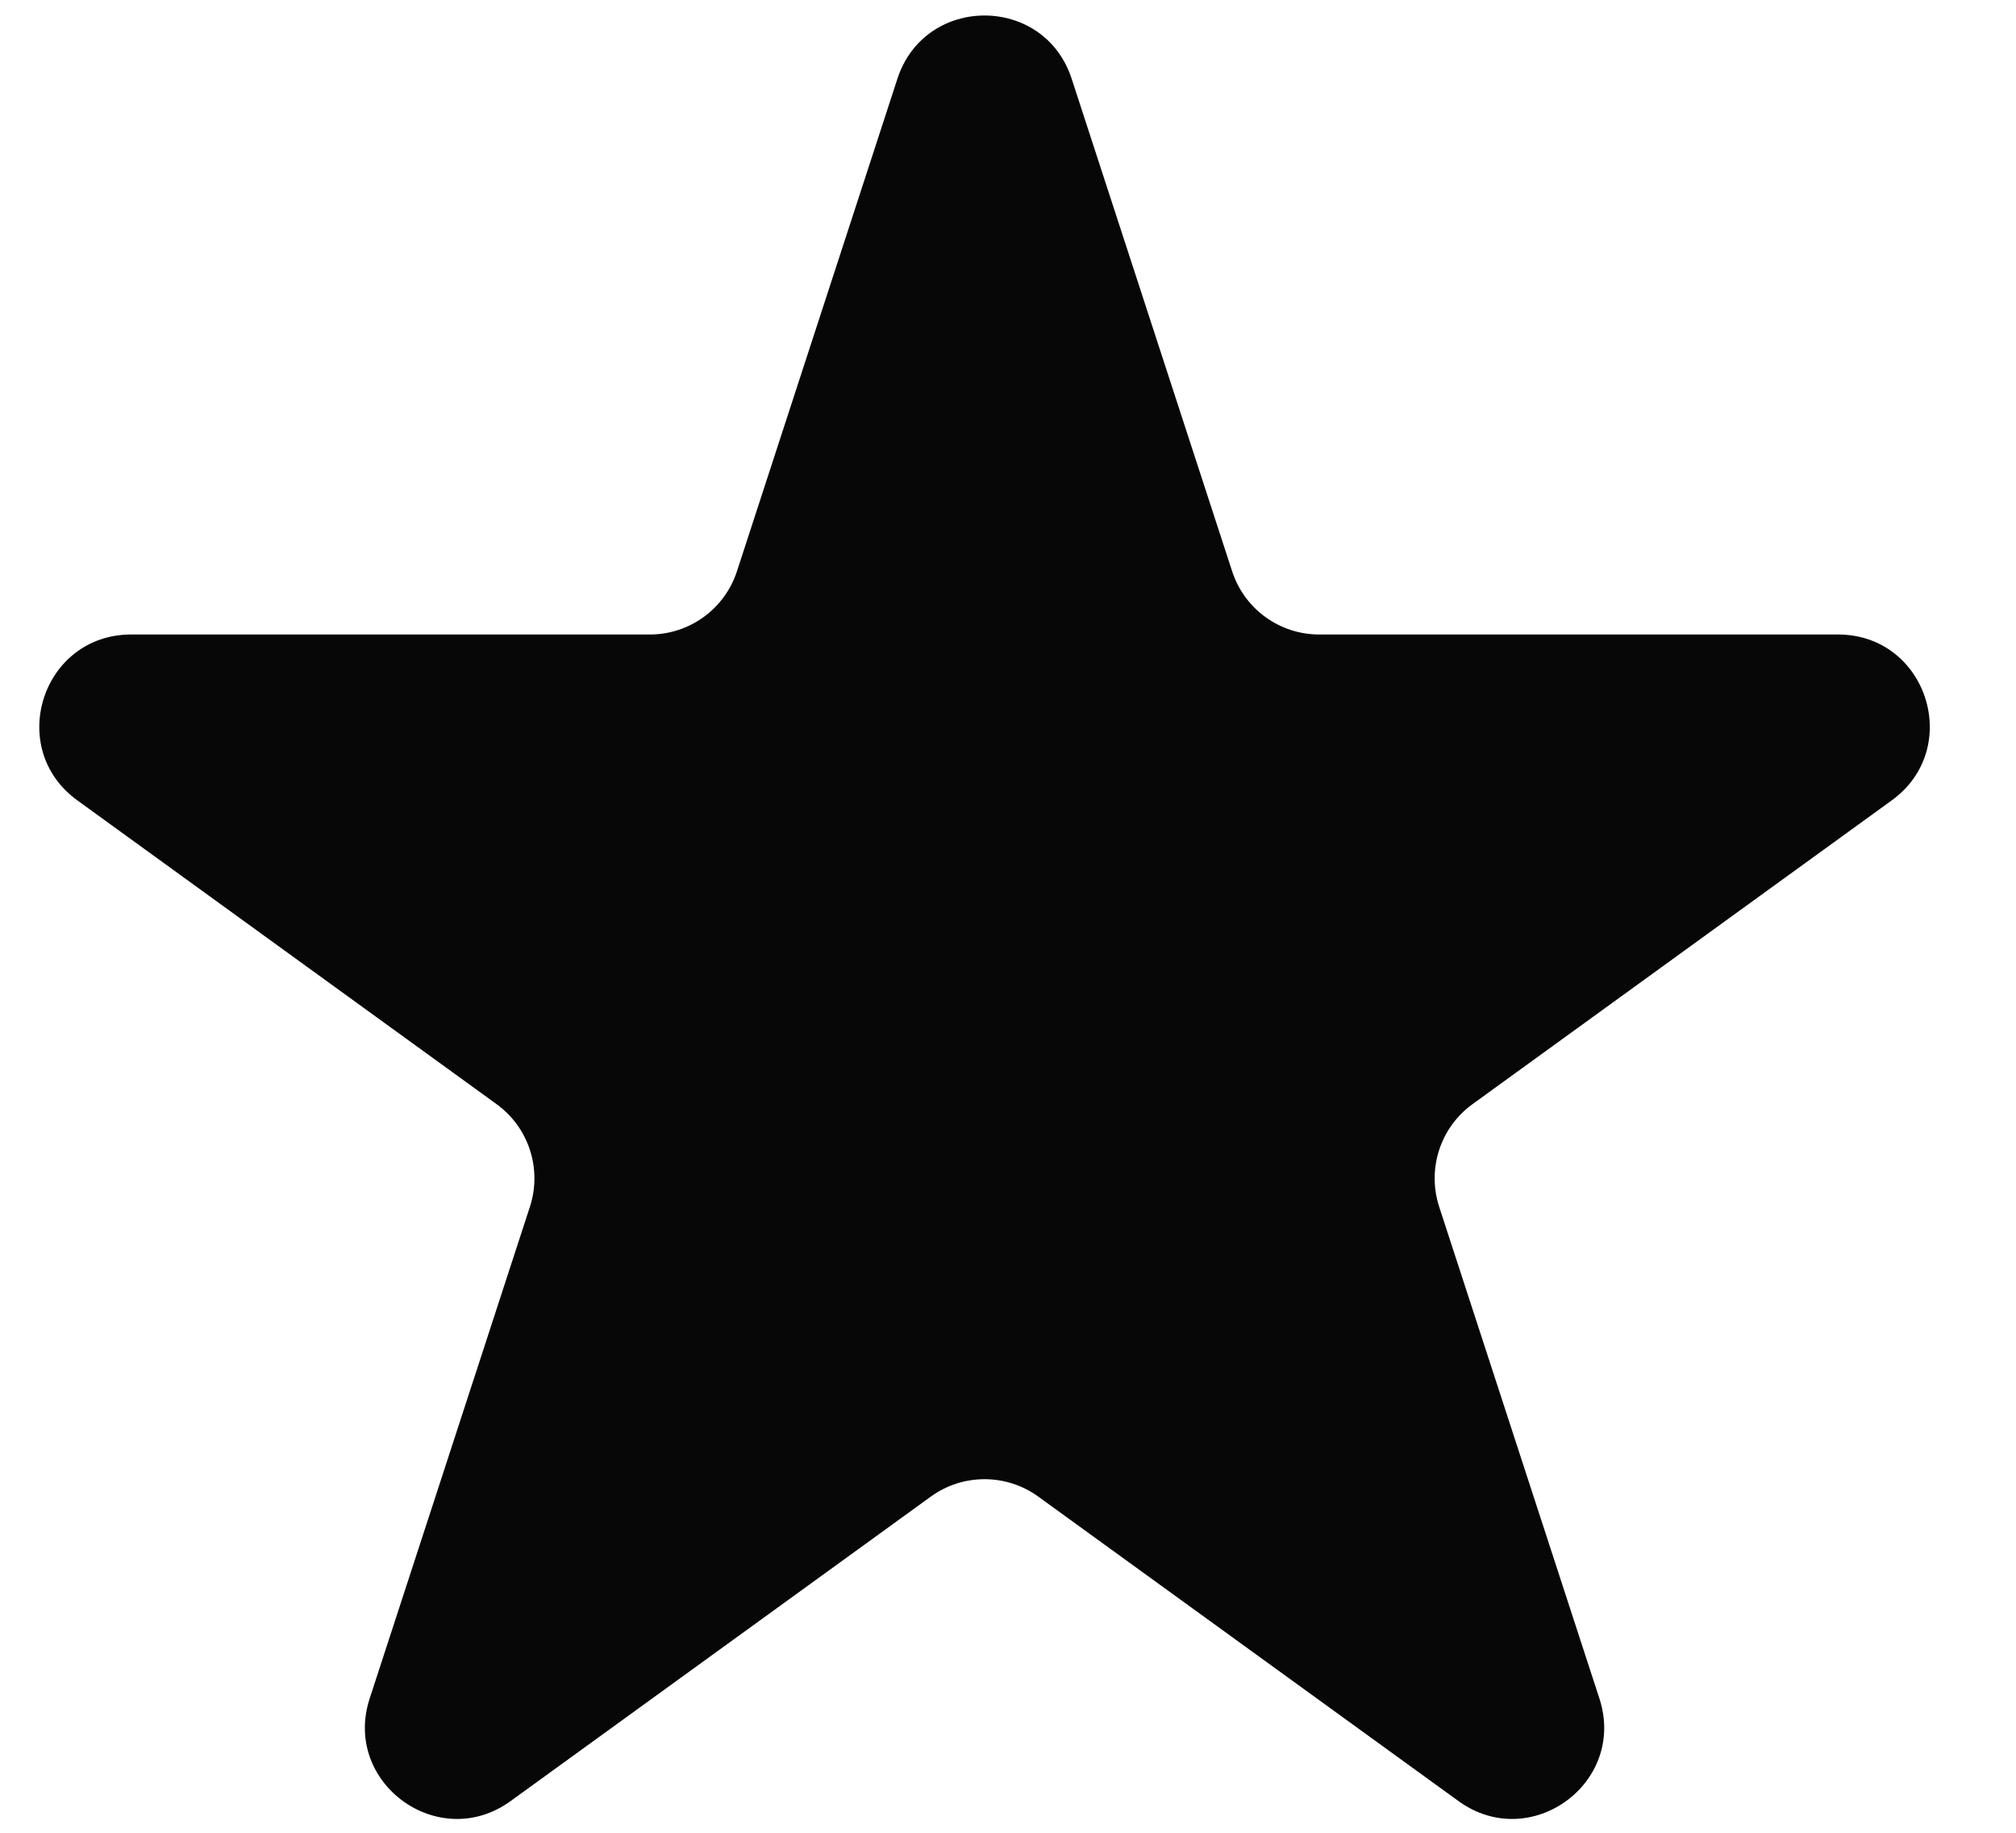
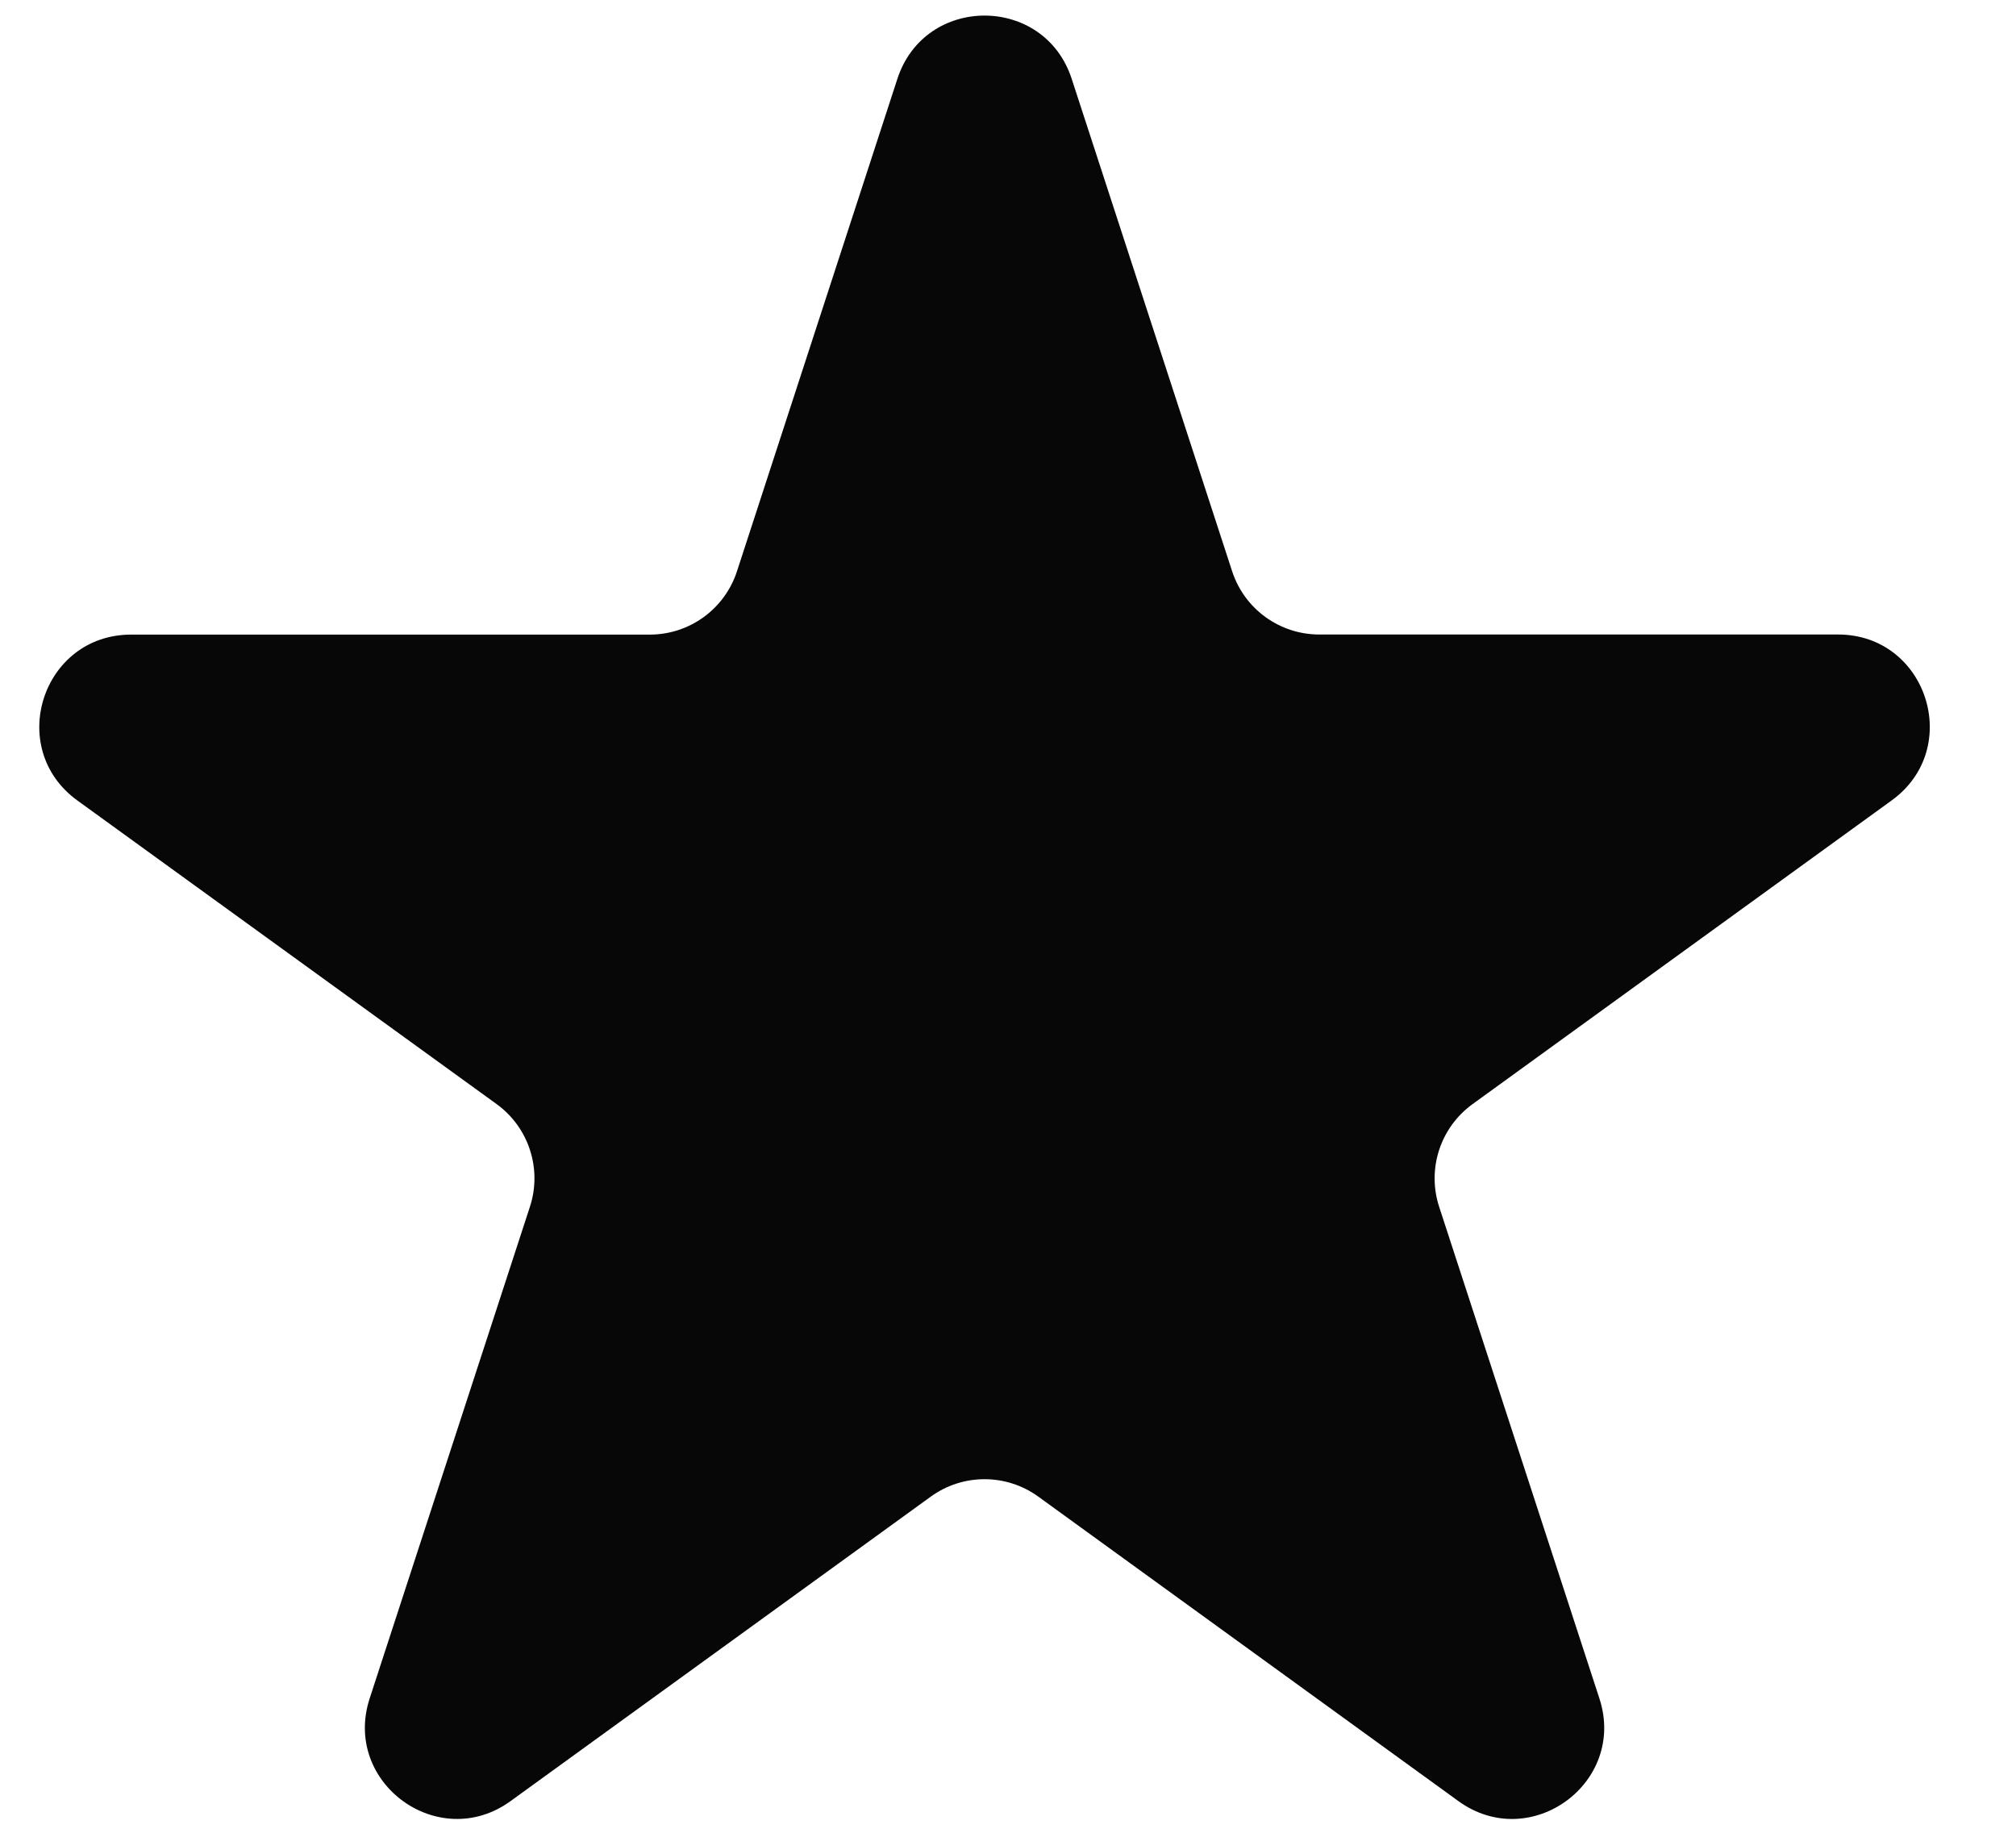
- <svg xmlns="http://www.w3.org/2000/svg" width="22" height="20" viewBox="0 0 22 20" fill="none">
-   <path d="M9.793 0.86C10.093 -0.061 11.395 -0.061 11.695 0.86L13.446 6.234C13.58 6.646 13.964 6.924 14.397 6.924H20.058C21.027 6.924 21.429 8.165 20.644 8.734L16.069 12.049C15.718 12.303 15.571 12.755 15.705 13.168L17.454 18.535C17.754 19.456 16.701 20.223 15.916 19.654L11.331 16.332C10.981 16.078 10.507 16.078 10.157 16.332L5.572 19.654C4.788 20.223 3.734 19.456 4.034 18.535L5.783 13.168C5.917 12.755 5.77 12.303 5.419 12.049L0.844 8.734C0.059 8.165 0.461 6.924 1.431 6.924H7.091C7.524 6.924 7.908 6.646 8.042 6.234L9.793 0.86Z" fill="#070707" />
+ <svg xmlns="http://www.w3.org/2000/svg" width="22" height="20" fill="none">
+   <path d="M9.793.86c.3-.92 1.602-.92 1.902 0l1.751 5.374a1 1 0 00.95.69h5.662c.969 0 1.371 1.241.586 1.81l-4.575 3.315a1 1 0 00-.364 1.12l1.749 5.366c.3.92-.753 1.688-1.538 1.12l-4.585-3.323a1 1 0 00-1.174 0l-4.585 3.322c-.784.569-1.838-.198-1.538-1.12l1.749-5.366a1 1 0 00-.364-1.12L.844 8.735c-.785-.569-.383-1.81.587-1.81h5.66a1 1 0 00.951-.69L9.793.86z" fill="#070707" />
</svg>
